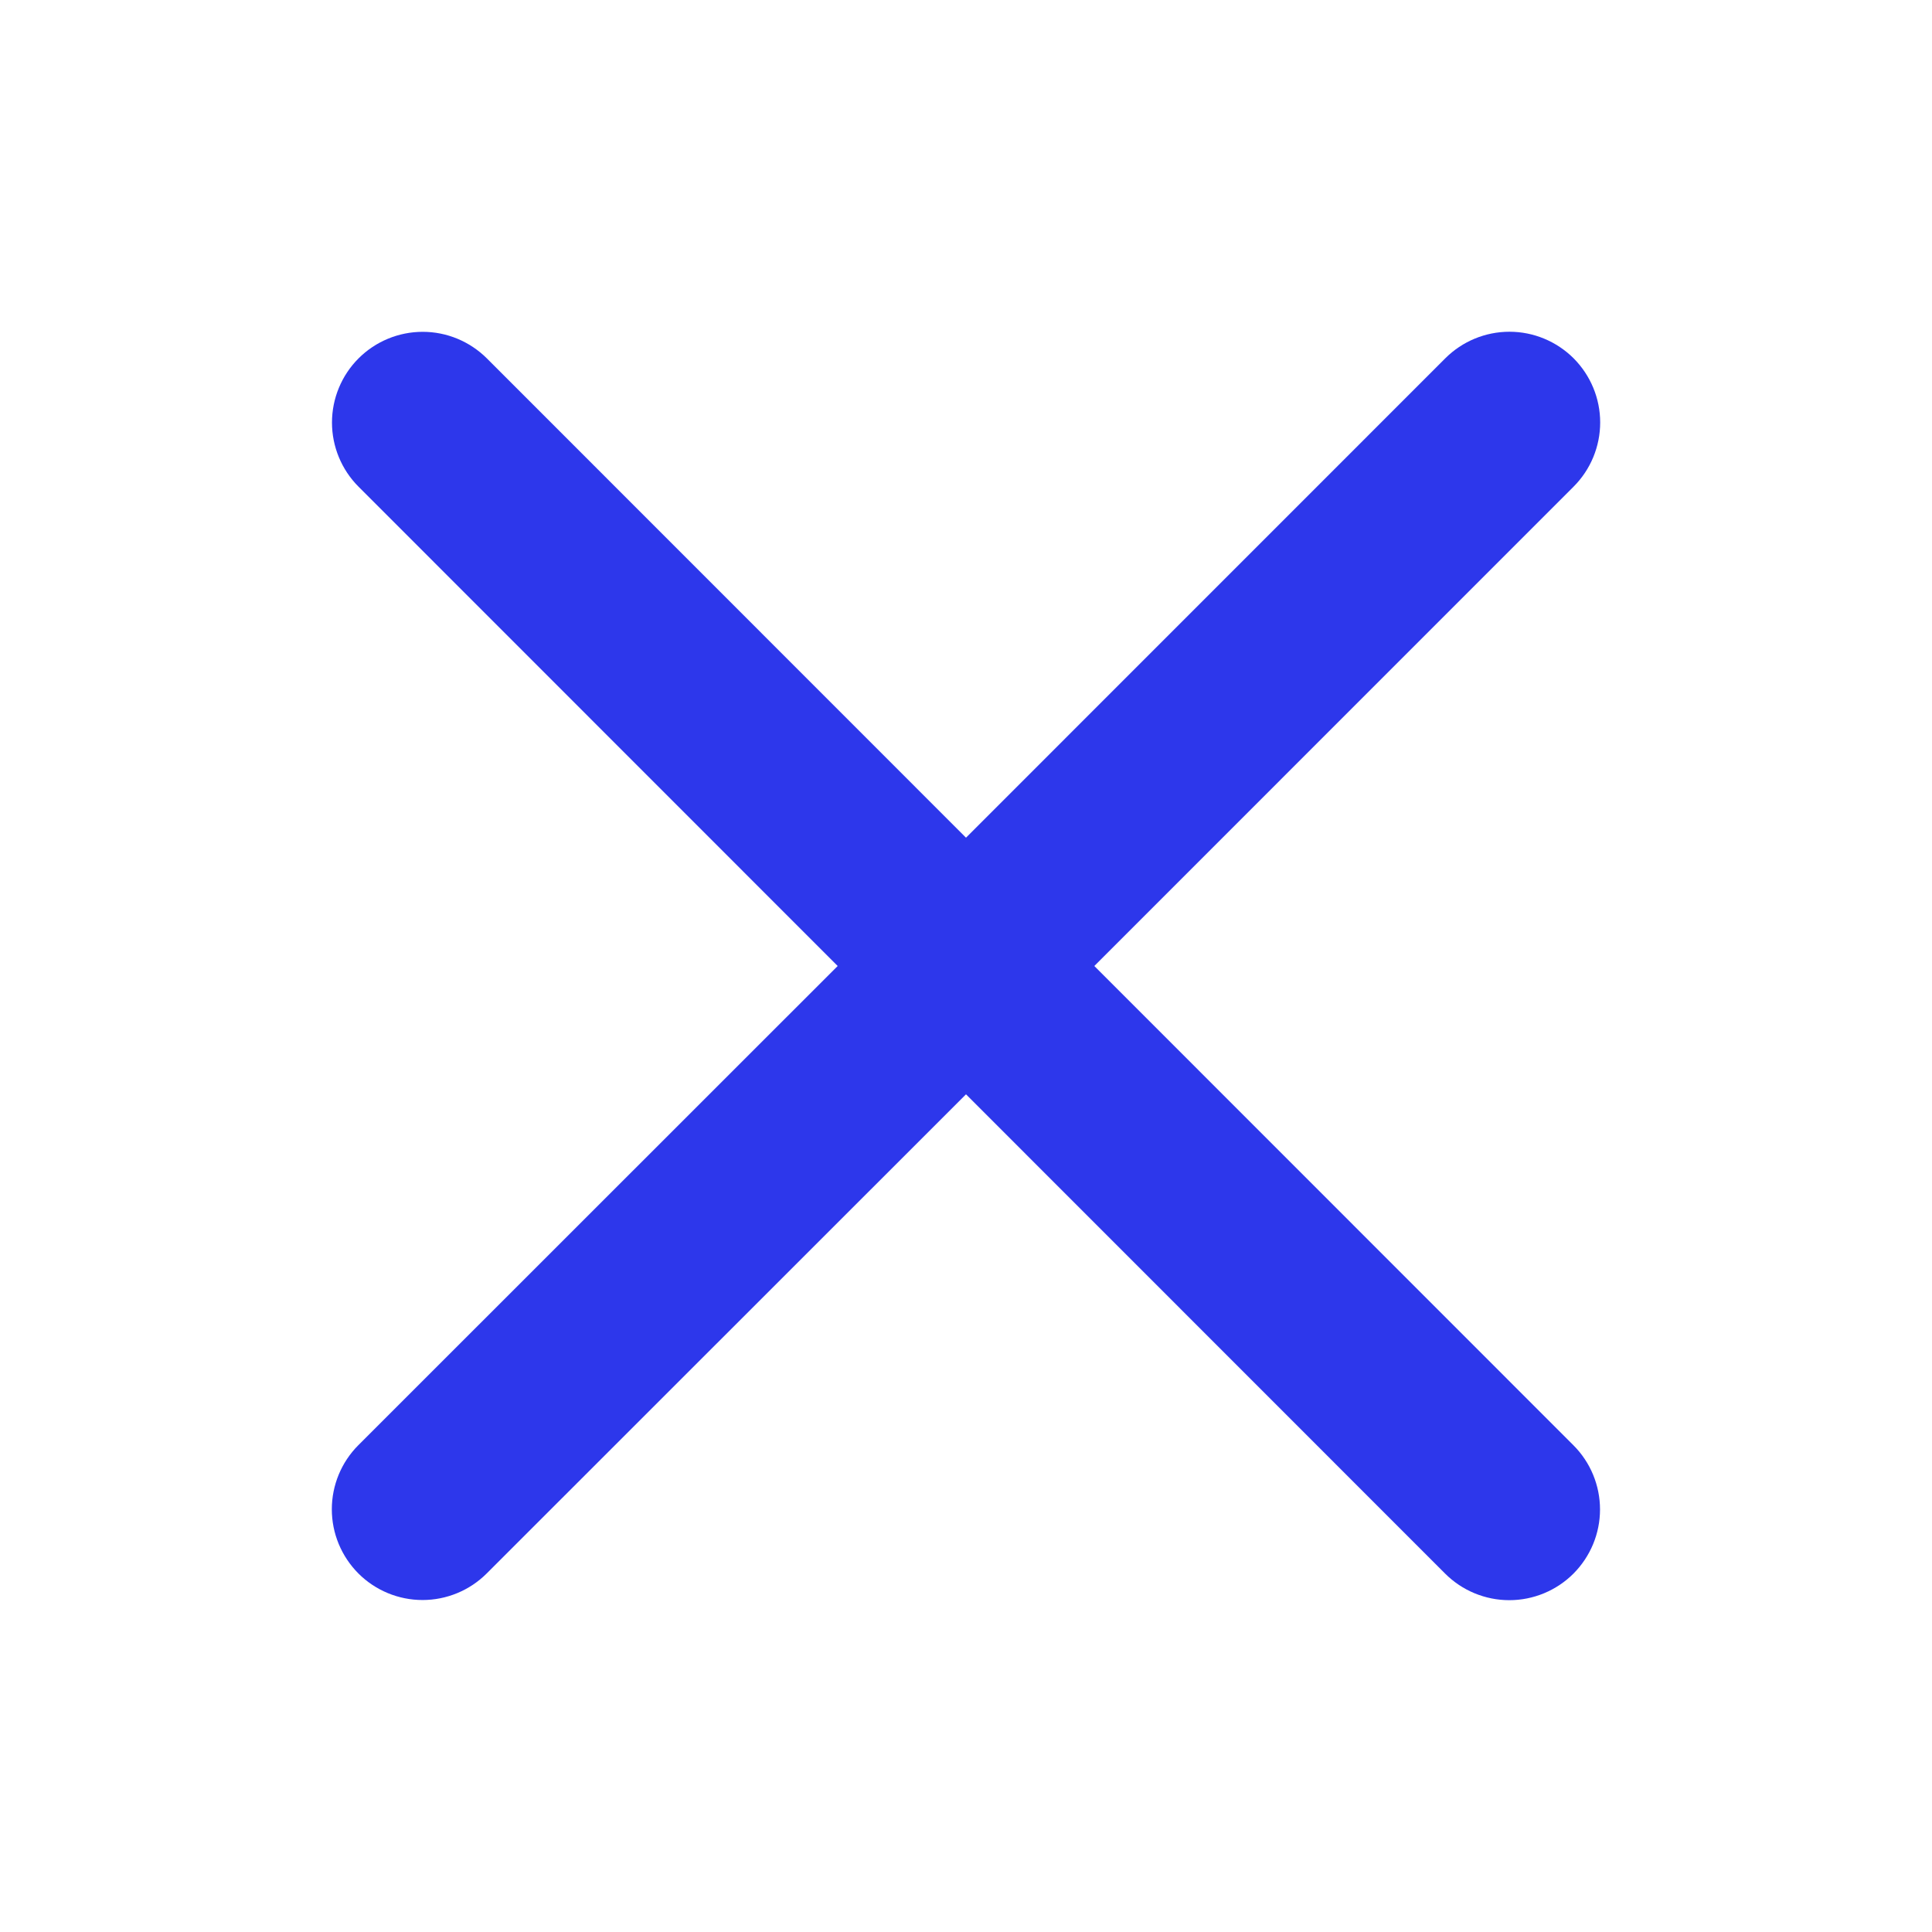
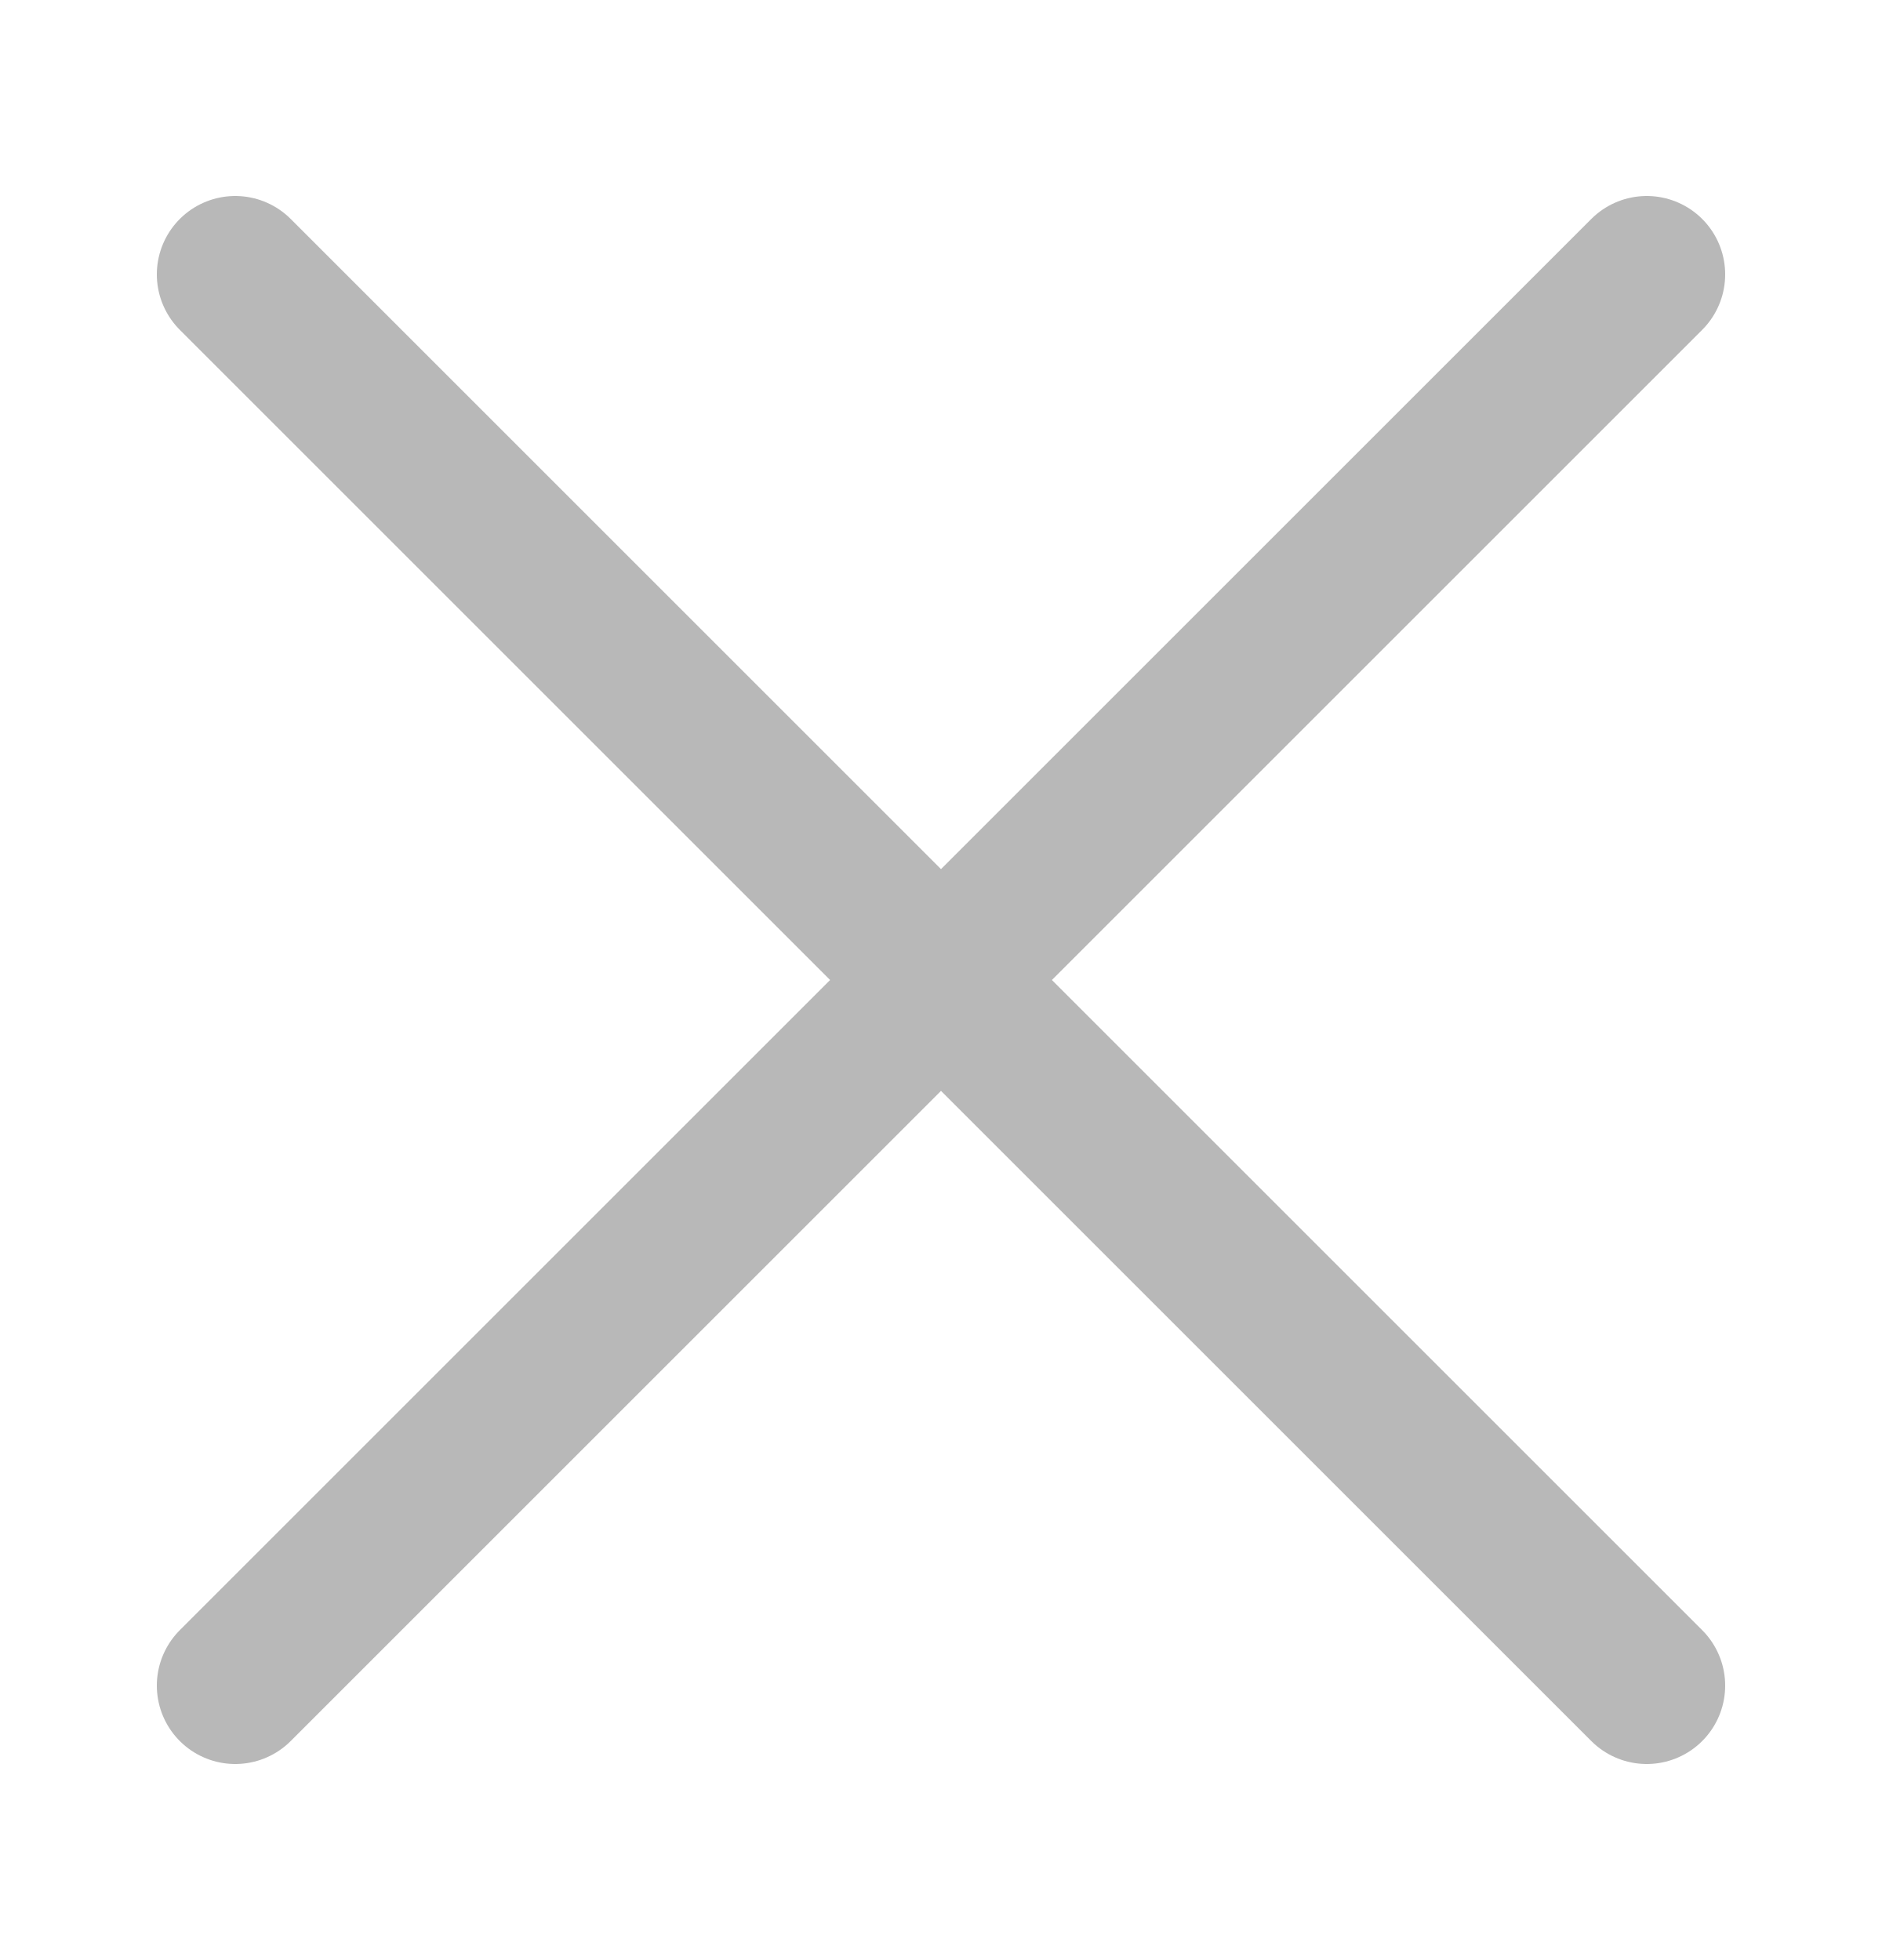
- <svg xmlns="http://www.w3.org/2000/svg" width="24" height="24" viewBox="0 0 24 24" fill="none">
-   <path d="M19.546 17.954C19.757 18.165 19.876 18.452 19.876 18.751C19.876 19.05 19.757 19.336 19.546 19.548C19.335 19.759 19.048 19.878 18.749 19.878C18.45 19.878 18.163 19.759 17.952 19.548L12 13.594L6.046 19.546C5.835 19.757 5.548 19.876 5.249 19.876C4.95 19.876 4.663 19.757 4.452 19.546C4.241 19.334 4.122 19.048 4.122 18.749C4.122 18.45 4.241 18.163 4.452 17.952L10.406 12L4.454 6.046C4.243 5.835 4.124 5.548 4.124 5.249C4.124 4.95 4.243 4.663 4.454 4.452C4.665 4.241 4.952 4.122 5.251 4.122C5.55 4.122 5.836 4.241 6.048 4.452L12 10.406L17.954 4.451C18.165 4.24 18.452 4.121 18.751 4.121C19.05 4.121 19.336 4.24 19.548 4.451C19.759 4.663 19.878 4.949 19.878 5.248C19.878 5.547 19.759 5.834 19.548 6.045L13.594 12L19.546 17.954Z" fill="#2D37EB" />
+ <svg xmlns="http://www.w3.org/2000/svg" width="24" height="25" viewBox="0 0 24 25" fill="none">
+   <path d="M3 3.5L21 21.5M21 3.5L3 21.5" stroke="#B8B8B8" stroke-width="2" stroke-linecap="round" />
</svg>
